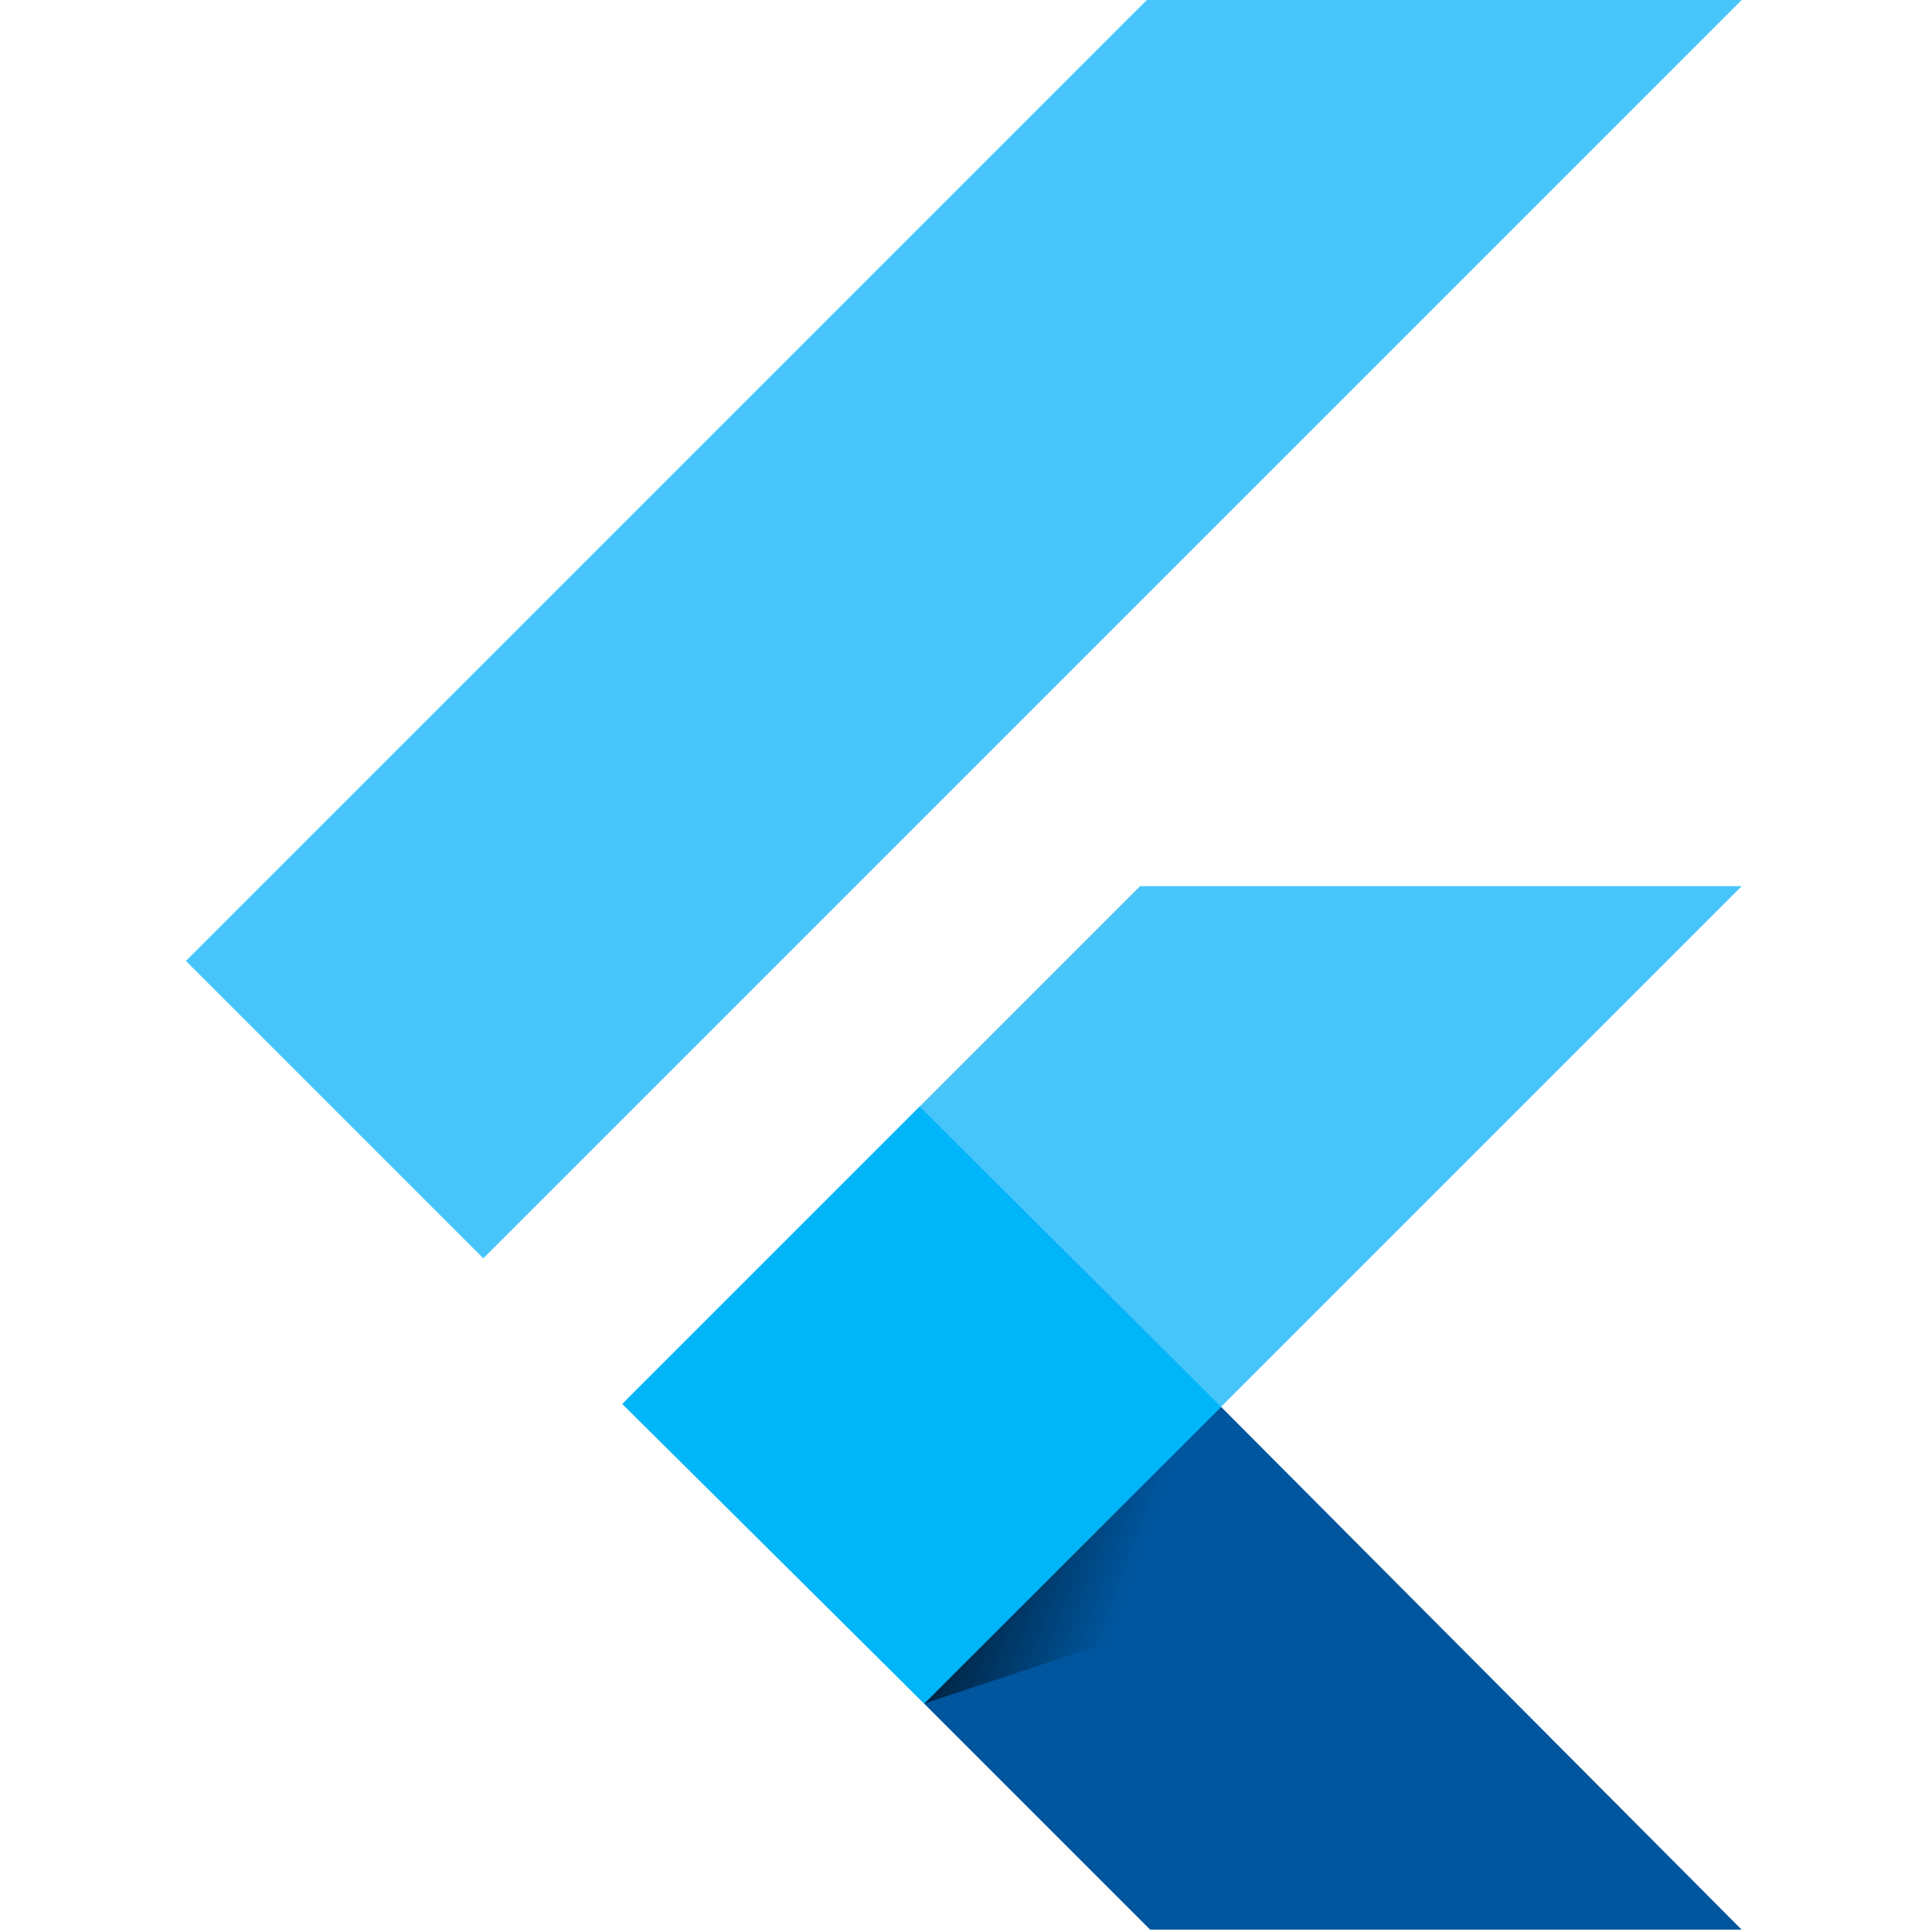
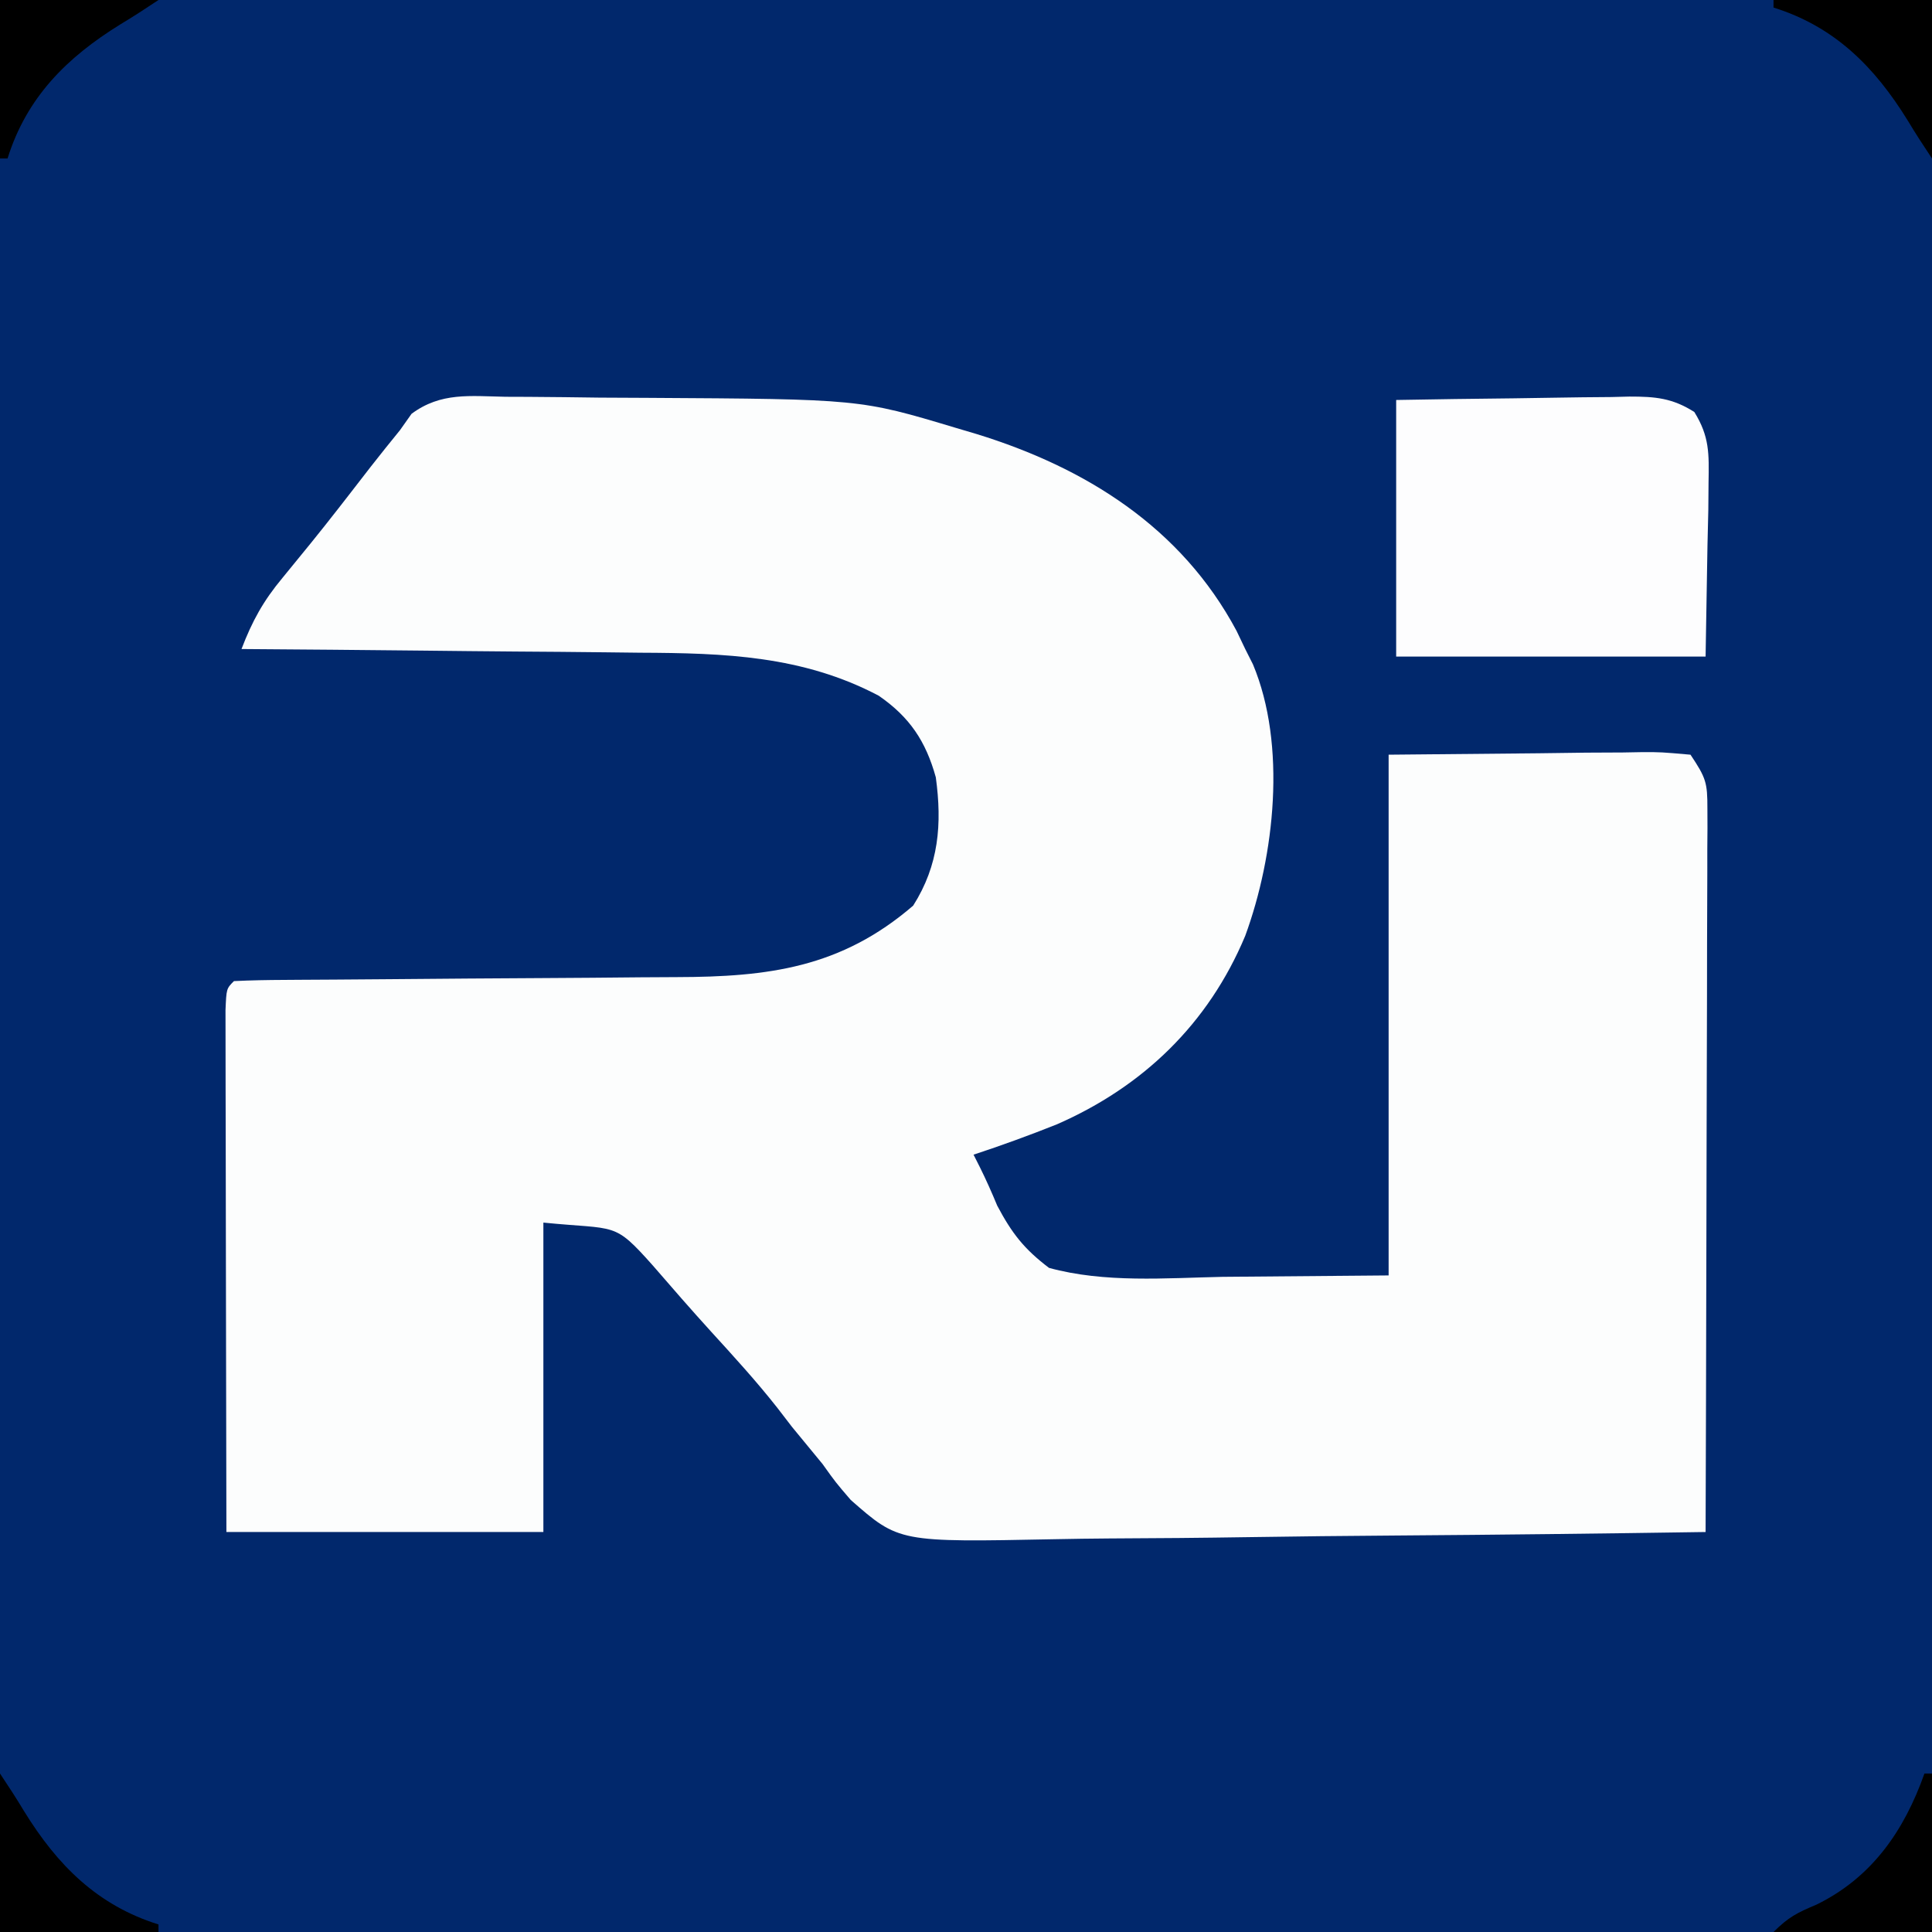
- <svg xmlns="http://www.w3.org/2000/svg" width="512px" height="512px" viewBox="-30.5 0 317 317" version="1.1" preserveAspectRatio="xMidYMid">
-   <defs>
-     <linearGradient x1="3.952%" y1="26.993%" x2="75.897%" y2="52.919%" id="linearGradient-1">
-       <stop stop-color="#000000" offset="0%">
- 
- </stop>
-       <stop stop-color="#000000" stop-opacity="0" offset="100%">
- 
- </stop>
-     </linearGradient>
-   </defs>
-   <g>
-     <polygon fill="#47C5FB" points="157.666 0.001 0.001 157.666 48.801 206.466 255.268 0.001">
- 
- </polygon>
-     <polygon fill="#47C5FB" points="156.567 145.397 72.149 229.815 121.133 279.531 169.843 230.821 255.268 145.397">
- 
- </polygon>
-     <polygon fill="#00569E" points="121.133 279.531 158.215 316.613 255.267 316.613 169.842 230.821">
- 
- </polygon>
-     <polygon fill="#00B5F8" points="71.6 230.364 120.401 181.563 169.842 230.821 121.133 279.531">
- 
- </polygon>
-     <polygon fill-opacity="0.8" fill="url(#linearGradient-1)" points="121.133 279.531 161.693 266.072 165.722 234.941">
- 
- </polygon>
-   </g>
+ <svg xmlns="http://www.w3.org/2000/svg" version="1.1" width="256" height="256">
+   <path d="M0 0 C84.48 0 168.96 0 256 0 C256 84.48 256 168.96 256 256 C171.52 256 87.04 256 0 256 C0 171.52 0 87.04 0 0 Z " fill="#01286C" transform="translate(0,0)" />
+   <path d="M0 0 C1.477 0.005 1.477 0.005 2.983 0.01 C6.137 0.026 9.289 0.07 12.441 0.113 C14.529 0.125 16.617 0.135 18.705 0.143 C46.948 0.307 46.948 0.307 59.629 4.113 C60.536 4.382 61.444 4.651 62.378 4.929 C76.846 9.381 89.528 17.297 96.855 31.02 C97.234 31.814 97.613 32.608 98.004 33.426 C98.511 34.431 98.511 34.431 99.027 35.457 C103.511 46.153 101.897 60.803 98.004 71.426 C93.138 83.066 84.468 91.421 73.004 96.426 C69.37 97.87 65.718 99.204 62.004 100.426 C62.278 100.969 62.553 101.512 62.836 102.071 C63.666 103.745 64.428 105.454 65.141 107.181 C67.08 110.834 68.684 112.911 72.004 115.426 C79.378 117.447 87.45 116.772 95.004 116.613 C102.264 116.551 109.524 116.49 117.004 116.426 C117.004 93.656 117.004 70.886 117.004 47.426 C126.842 47.333 126.842 47.333 136.879 47.238 C138.949 47.211 141.019 47.184 143.152 47.156 C144.787 47.147 146.423 47.139 148.059 47.133 C149.339 47.11 149.339 47.11 150.645 47.086 C153.105 47.085 153.105 47.085 157.004 47.426 C159.057 50.505 159.253 51.113 159.244 54.583 C159.249 55.851 159.249 55.851 159.253 57.145 C159.242 58.532 159.242 58.532 159.231 59.946 C159.231 60.922 159.232 61.898 159.232 62.903 C159.23 66.133 159.215 69.363 159.199 72.594 C159.195 74.831 159.193 77.069 159.191 79.307 C159.183 85.201 159.163 91.094 159.141 96.988 C159.121 103 159.112 109.013 159.102 115.025 C159.08 126.826 159.046 138.626 159.004 150.426 C145.226 150.635 131.448 150.794 117.669 150.892 C111.27 150.939 104.872 151.003 98.474 151.105 C92.294 151.203 86.116 151.256 79.936 151.28 C77.583 151.296 75.23 151.329 72.877 151.377 C52.123 151.79 52.123 151.79 45.734 146.179 C43.731 143.846 43.731 143.846 42.004 141.426 C40.651 139.779 39.297 138.133 37.941 136.488 C37.302 135.657 36.663 134.825 36.004 133.969 C33.224 130.435 30.208 127.141 27.18 123.82 C24.578 120.958 22.041 118.043 19.512 115.117 C14.254 109.219 14.821 110.407 5.004 109.426 C5.004 122.956 5.004 136.486 5.004 150.426 C-8.856 150.426 -22.716 150.426 -36.996 150.426 C-37.036 132.497 -37.036 132.497 -37.045 124.881 C-37.051 119.675 -37.058 114.469 -37.072 109.263 C-37.082 105.068 -37.088 100.873 -37.091 96.678 C-37.093 95.074 -37.096 93.47 -37.102 91.866 C-37.109 89.627 -37.11 87.388 -37.11 85.149 C-37.112 83.872 -37.114 82.595 -37.116 81.279 C-36.996 78.426 -36.996 78.426 -35.996 77.426 C-33.769 77.317 -31.538 77.279 -29.308 77.268 C-28.259 77.26 -28.259 77.26 -27.189 77.253 C-25.665 77.242 -24.14 77.233 -22.616 77.227 C-20.198 77.215 -17.78 77.195 -15.363 77.173 C-8.486 77.112 -1.61 77.058 5.266 77.024 C9.469 77.003 13.672 76.968 17.875 76.924 C19.473 76.91 21.071 76.901 22.669 76.898 C34.777 76.871 44.439 75.668 54.004 67.426 C57.407 62.063 57.848 56.616 57.004 50.426 C55.679 45.643 53.535 42.437 49.441 39.613 C39.363 34.299 28.99 33.961 17.836 33.914 C16.305 33.897 14.773 33.879 13.242 33.86 C9.249 33.813 5.256 33.782 1.263 33.756 C-2.827 33.726 -6.916 33.68 -11.006 33.635 C-19.003 33.549 -26.999 33.482 -34.996 33.426 C-33.581 29.721 -32.104 27.042 -29.559 23.988 C-27.06 20.951 -24.579 17.909 -22.164 14.805 C-21.681 14.183 -21.197 13.562 -20.699 12.922 C-19.749 11.698 -18.801 10.474 -17.854 9.248 C-16.588 7.625 -15.293 6.025 -13.996 4.426 C-13.238 3.353 -13.238 3.353 -12.464 2.259 C-8.575 -0.629 -4.715 -0.087 0 0 Z " fill="#FCFDFD" transform="translate(66.99609,52.57422)" />
+   <path d="M0 0 C5.197 -0.092 10.391 -0.172 15.588 -0.22 C17.356 -0.24 19.123 -0.267 20.89 -0.302 C23.432 -0.35 25.973 -0.373 28.516 -0.391 C29.699 -0.422 29.699 -0.422 30.906 -0.453 C34.328 -0.455 36.586 -0.263 39.506 1.59 C41.532 4.858 41.456 7.122 41.391 10.953 C41.381 12.161 41.371 13.369 41.36 14.614 C41.306 16.909 41.306 16.909 41.25 19.25 C41.167 24.117 41.085 28.985 41 34 C27.47 34 13.94 34 0 34 C0 22.78 0 11.56 0 0 Z " fill="#FDFDFE" transform="translate(185,53)" />
+   <path d="M0 0 C0.33 0 0.66 0 1 0 C1 6.93 1 13.86 1 21 C-5.93 21 -12.86 21 -20 21 C-18.01 19.01 -16.842 18.439 -14.312 17.375 C-6.952 13.775 -2.679 7.564 0 0 Z " fill="#000000" transform="translate(255,235)" />
+   <path d="M0 0 C1.108 1.662 2.201 3.336 3.227 5.051 C7.602 12.127 12.877 17.461 21 20 C21 20.33 21 20.66 21 21 C14.07 21 7.14 21 0 21 C0 14.07 0 7.14 0 0 Z " fill="#000000" transform="translate(0,235)" />
+   <path d="M0 0 C6.93 0 13.86 0 21 0 C21 6.93 21 13.86 21 21 C19.892 19.338 18.799 17.664 17.773 15.949 C13.398 8.873 8.123 3.539 0 1 C0 0.67 0 0.34 0 0 Z " fill="#000000" transform="translate(235,0)" />
+   <path d="M0 0 C6.93 0 13.86 0 21 0 C19.338 1.108 17.664 2.201 15.949 3.227 C8.873 7.602 3.539 12.877 1 21 C0.67 21 0.34 21 0 21 C0 14.07 0 7.14 0 0 Z " fill="#000000" transform="translate(0,0)" />
</svg>
